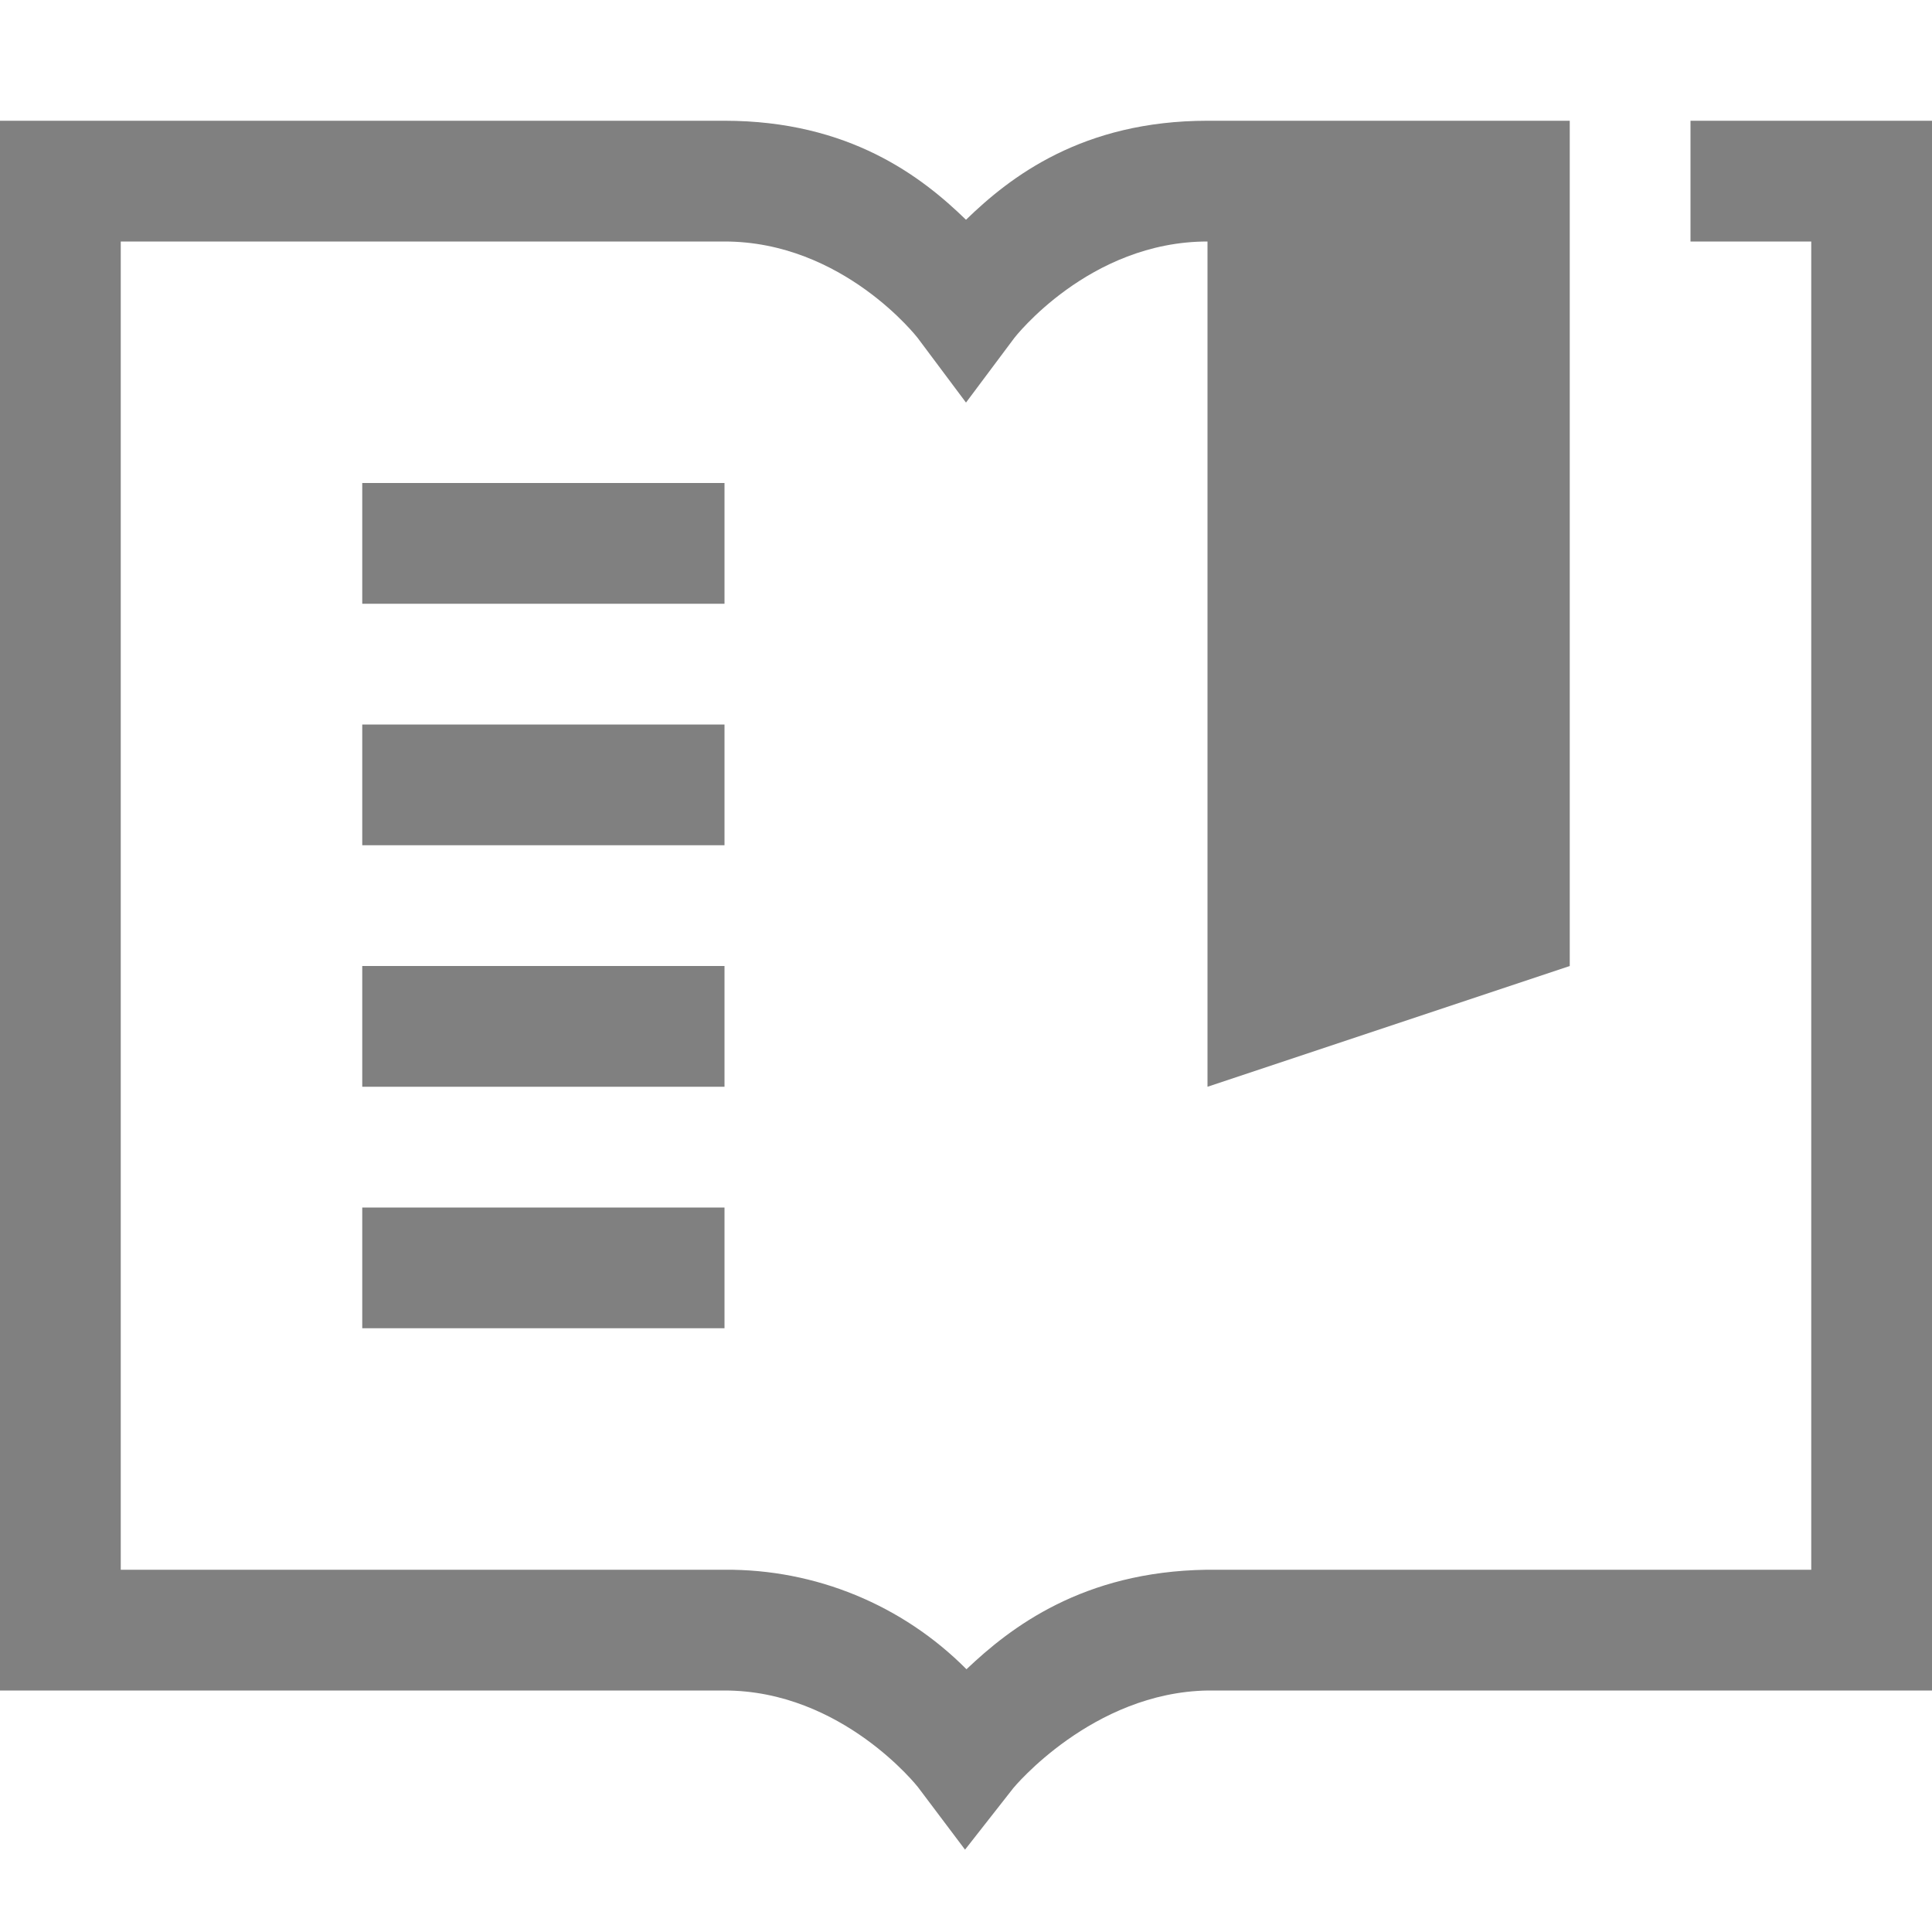
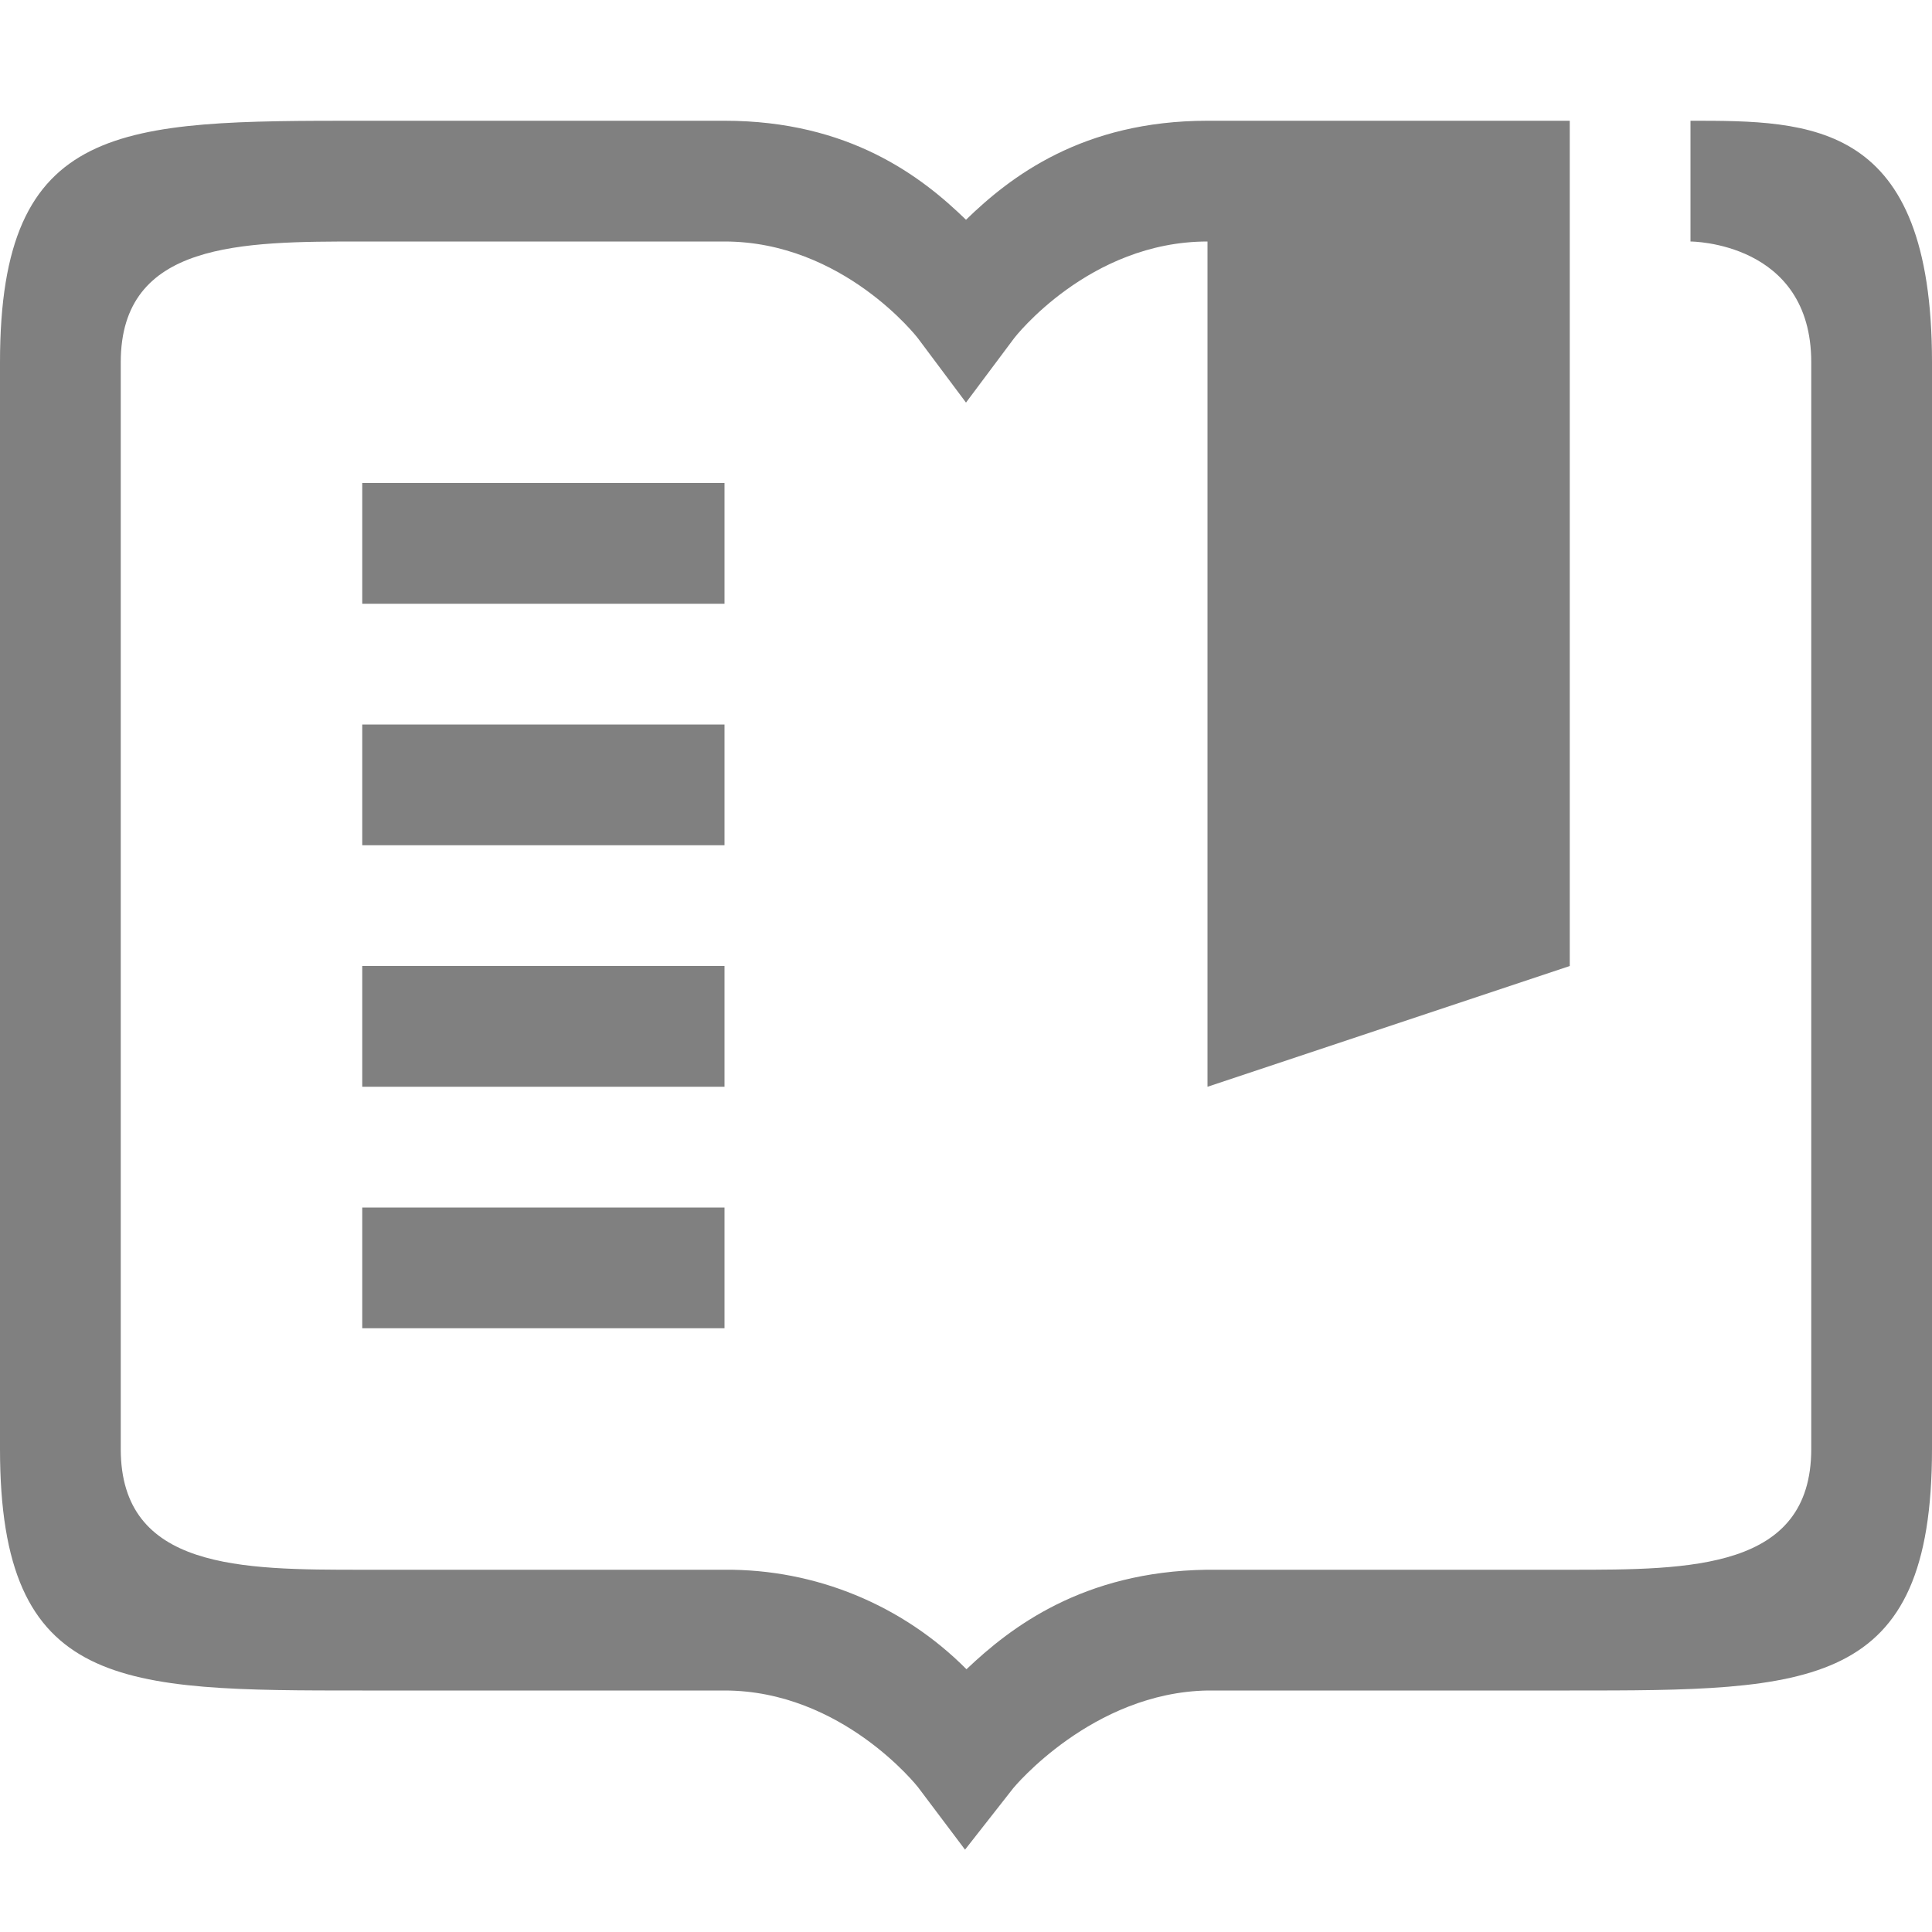
<svg xmlns="http://www.w3.org/2000/svg" height="16" width="16">
-   <path d="M0 1v13h6c.975 0 1.602.8 1.602.8l.39.518.4-.51s.652-.793 1.612-.808H16V1h-2v1h1v11H9.992c-1.025.015-1.624.478-1.988.824A2.792 2.792 0 0 0 6 13H1V2h5c.983 0 1.6.799 1.6.799l.4.535.4-.535S9.017 2 10 2v7l3-1V1h-3c-1.036 0-1.635.465-2 .82C7.635 1.465 7.036 1 6 1zm3 3v1h3V4zm0 2v1h3V6zm0 2v1h3V8zm0 2v1h3v-1z" style="line-height:normal;font-variant-ligatures:none;font-variant-position:normal;font-variant-caps:normal;font-variant-numeric:normal;font-variant-alternates:normal;font-feature-settings:normal;text-indent:0;text-align:start;text-decoration-line:none;text-decoration-style:solid;text-decoration-color:#000;text-transform:none;shape-padding:0;isolation:auto;mix-blend-mode:normal;marker:none" color="#000" font-weight="400" font-family="sans-serif" white-space="normal" overflow="visible" fill="gray" />
+   <path d="M0 3v9c0 2 1 2 3 2h3c.975 0 1.602.8 1.602.8l.39.518.4-.51s.652-.793 1.612-.808H13c2 0 3 0 3-2V3c0-2-1-2-2-2v1s1 0 1 1v9c0 1-1 1-2 1H9.992c-1.025.015-1.624.478-1.988.824A2.792 2.792 0 006 13H3c-1 0-2 0-2-1V3c0-1 1-1 2-1h3c.983 0 1.6.799 1.6.799l.4.535.4-.535S9.017 2 10 2v7l3-1V1h-3c-1.036 0-1.635.465-2 .82C7.635 1.465 7.036 1 6 1H3C1 1 0 1 0 3zm3 1v1h3V4zm0 2v1h3V6zm0 2v1h3V8zm0 2v1h3v-1z" style="line-height:normal;font-variant-ligatures:none;font-variant-position:normal;font-variant-caps:normal;font-variant-numeric:normal;font-variant-alternates:normal;font-feature-settings:normal;text-indent:0;text-align:start;text-decoration-line:none;text-decoration-style:solid;text-decoration-color:#000;text-transform:none;white-space:normal;shape-padding:0;isolation:auto;mix-blend-mode:normal;solid-color:#000;solid-opacity:1;marker:none" color="#000" font-weight="400" font-family="sans-serif" overflow="visible" fill="gray" />
</svg>
